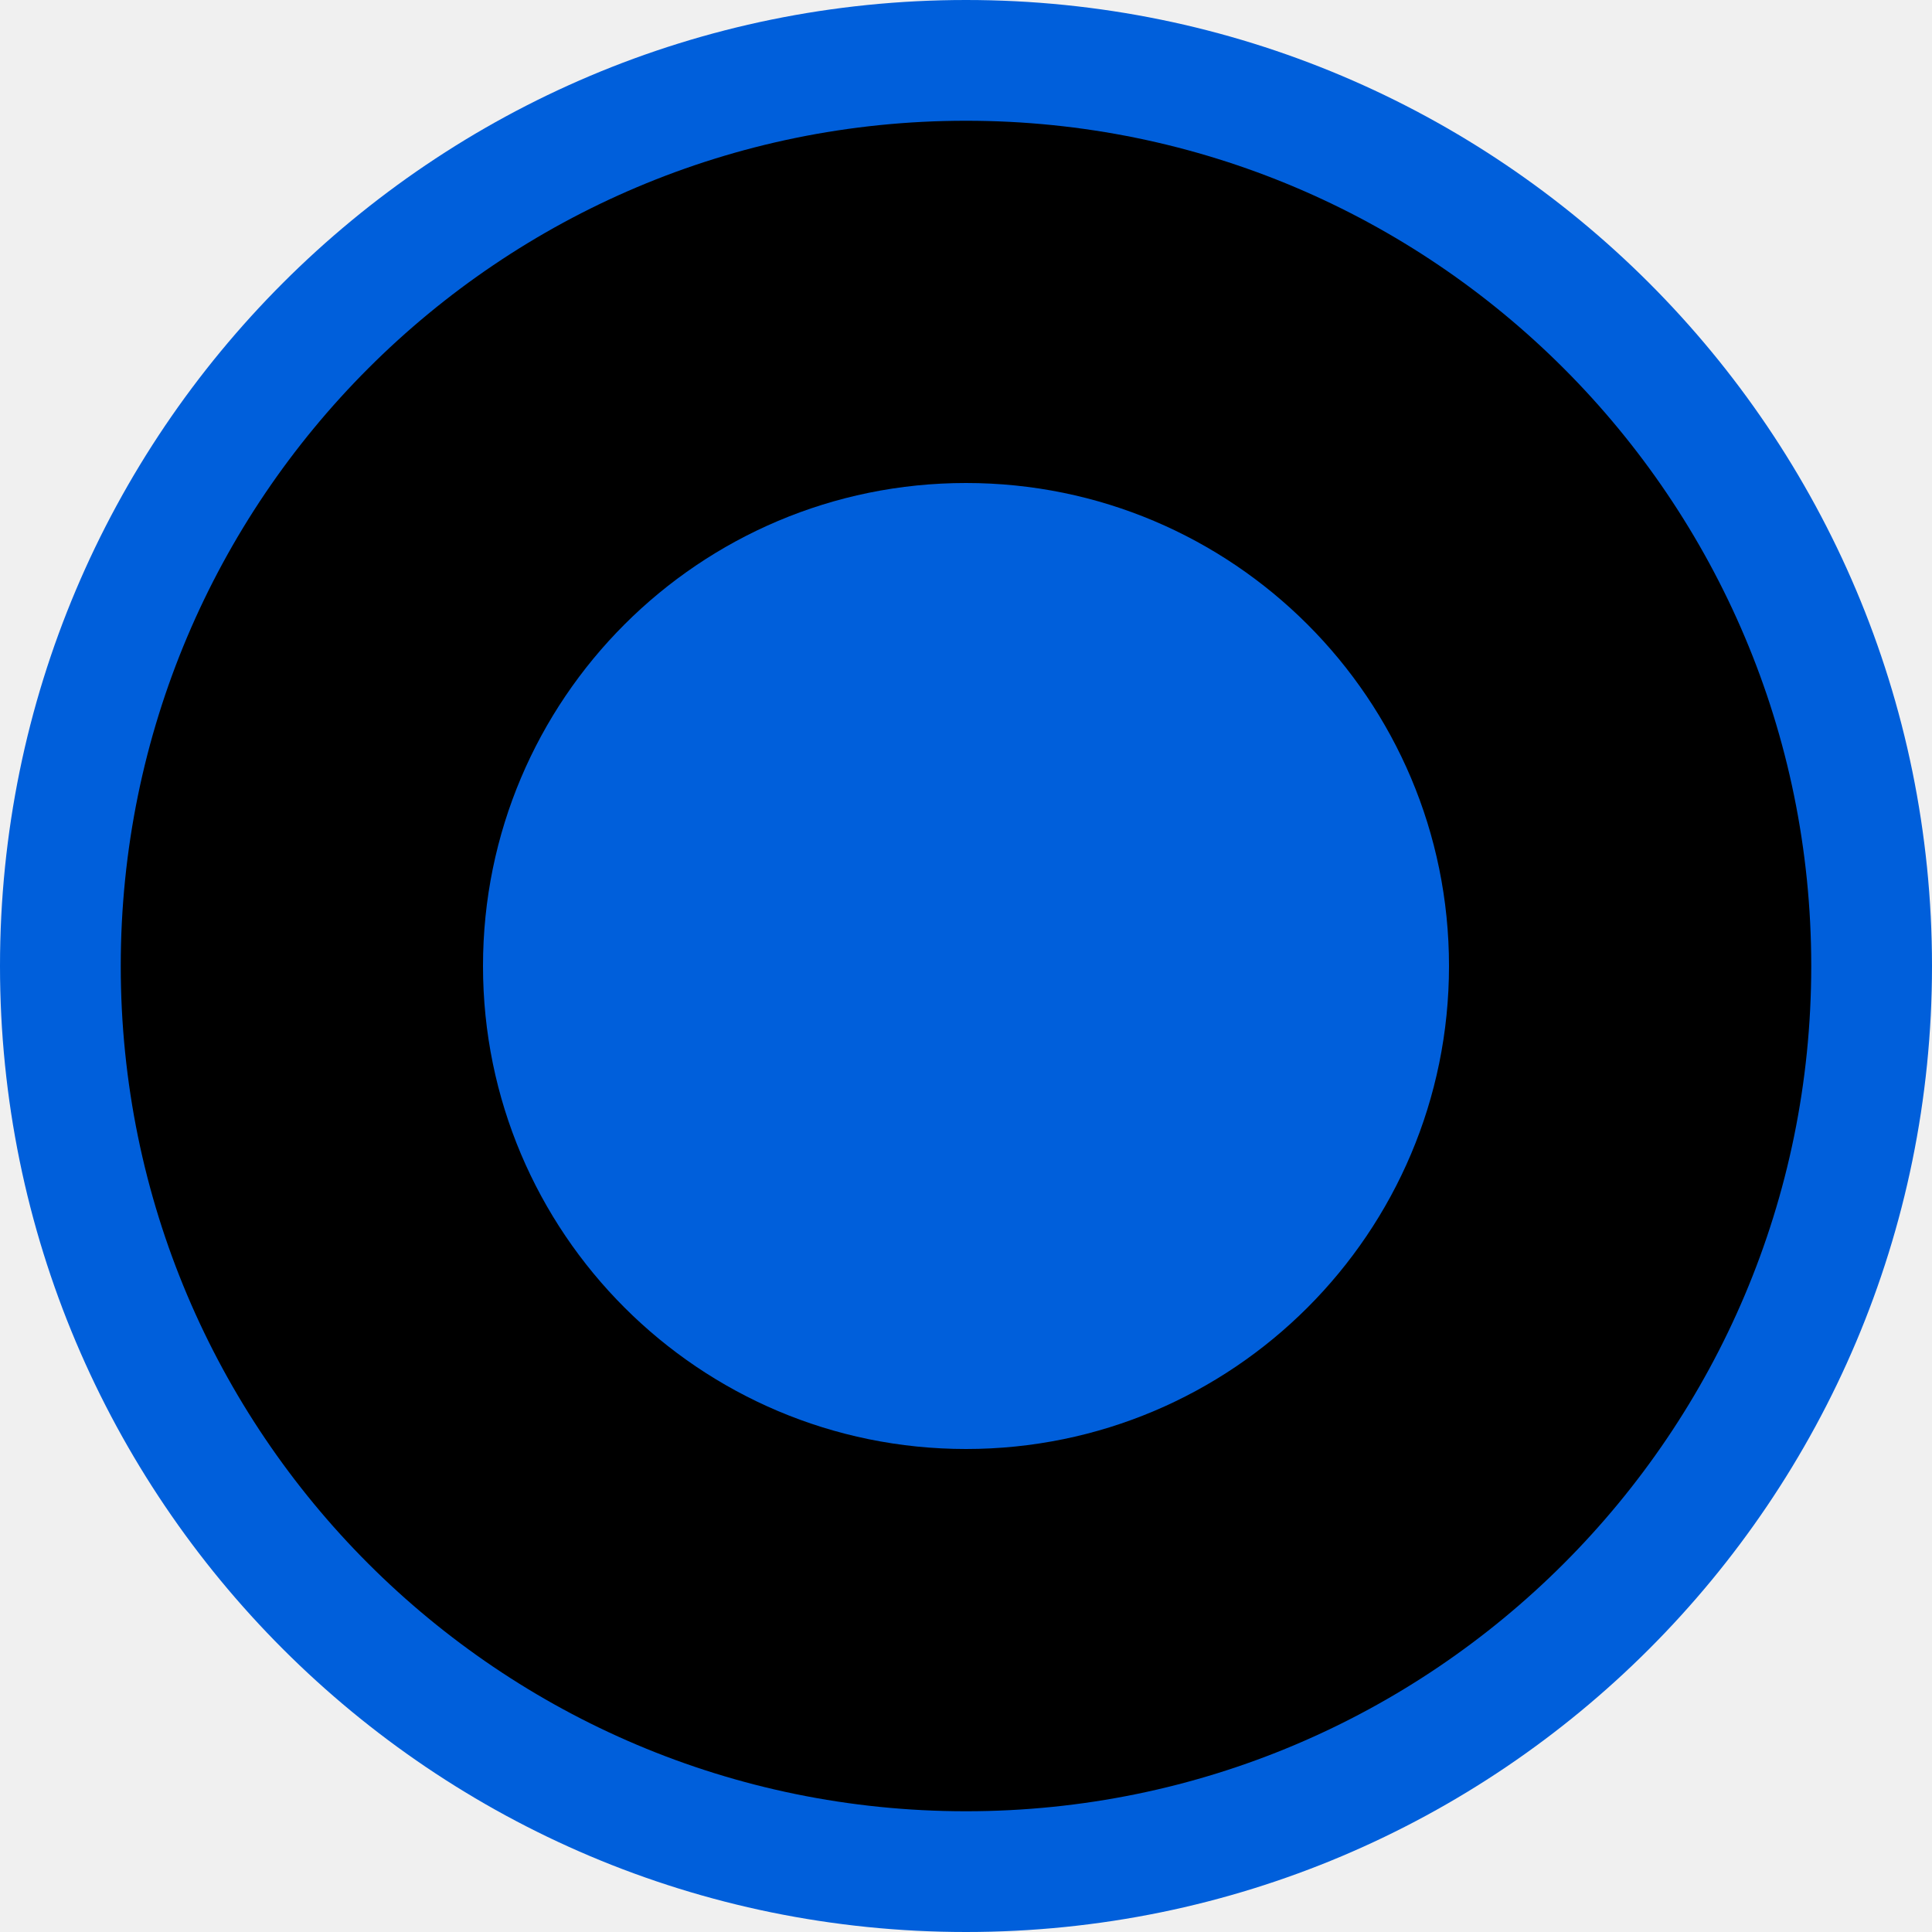
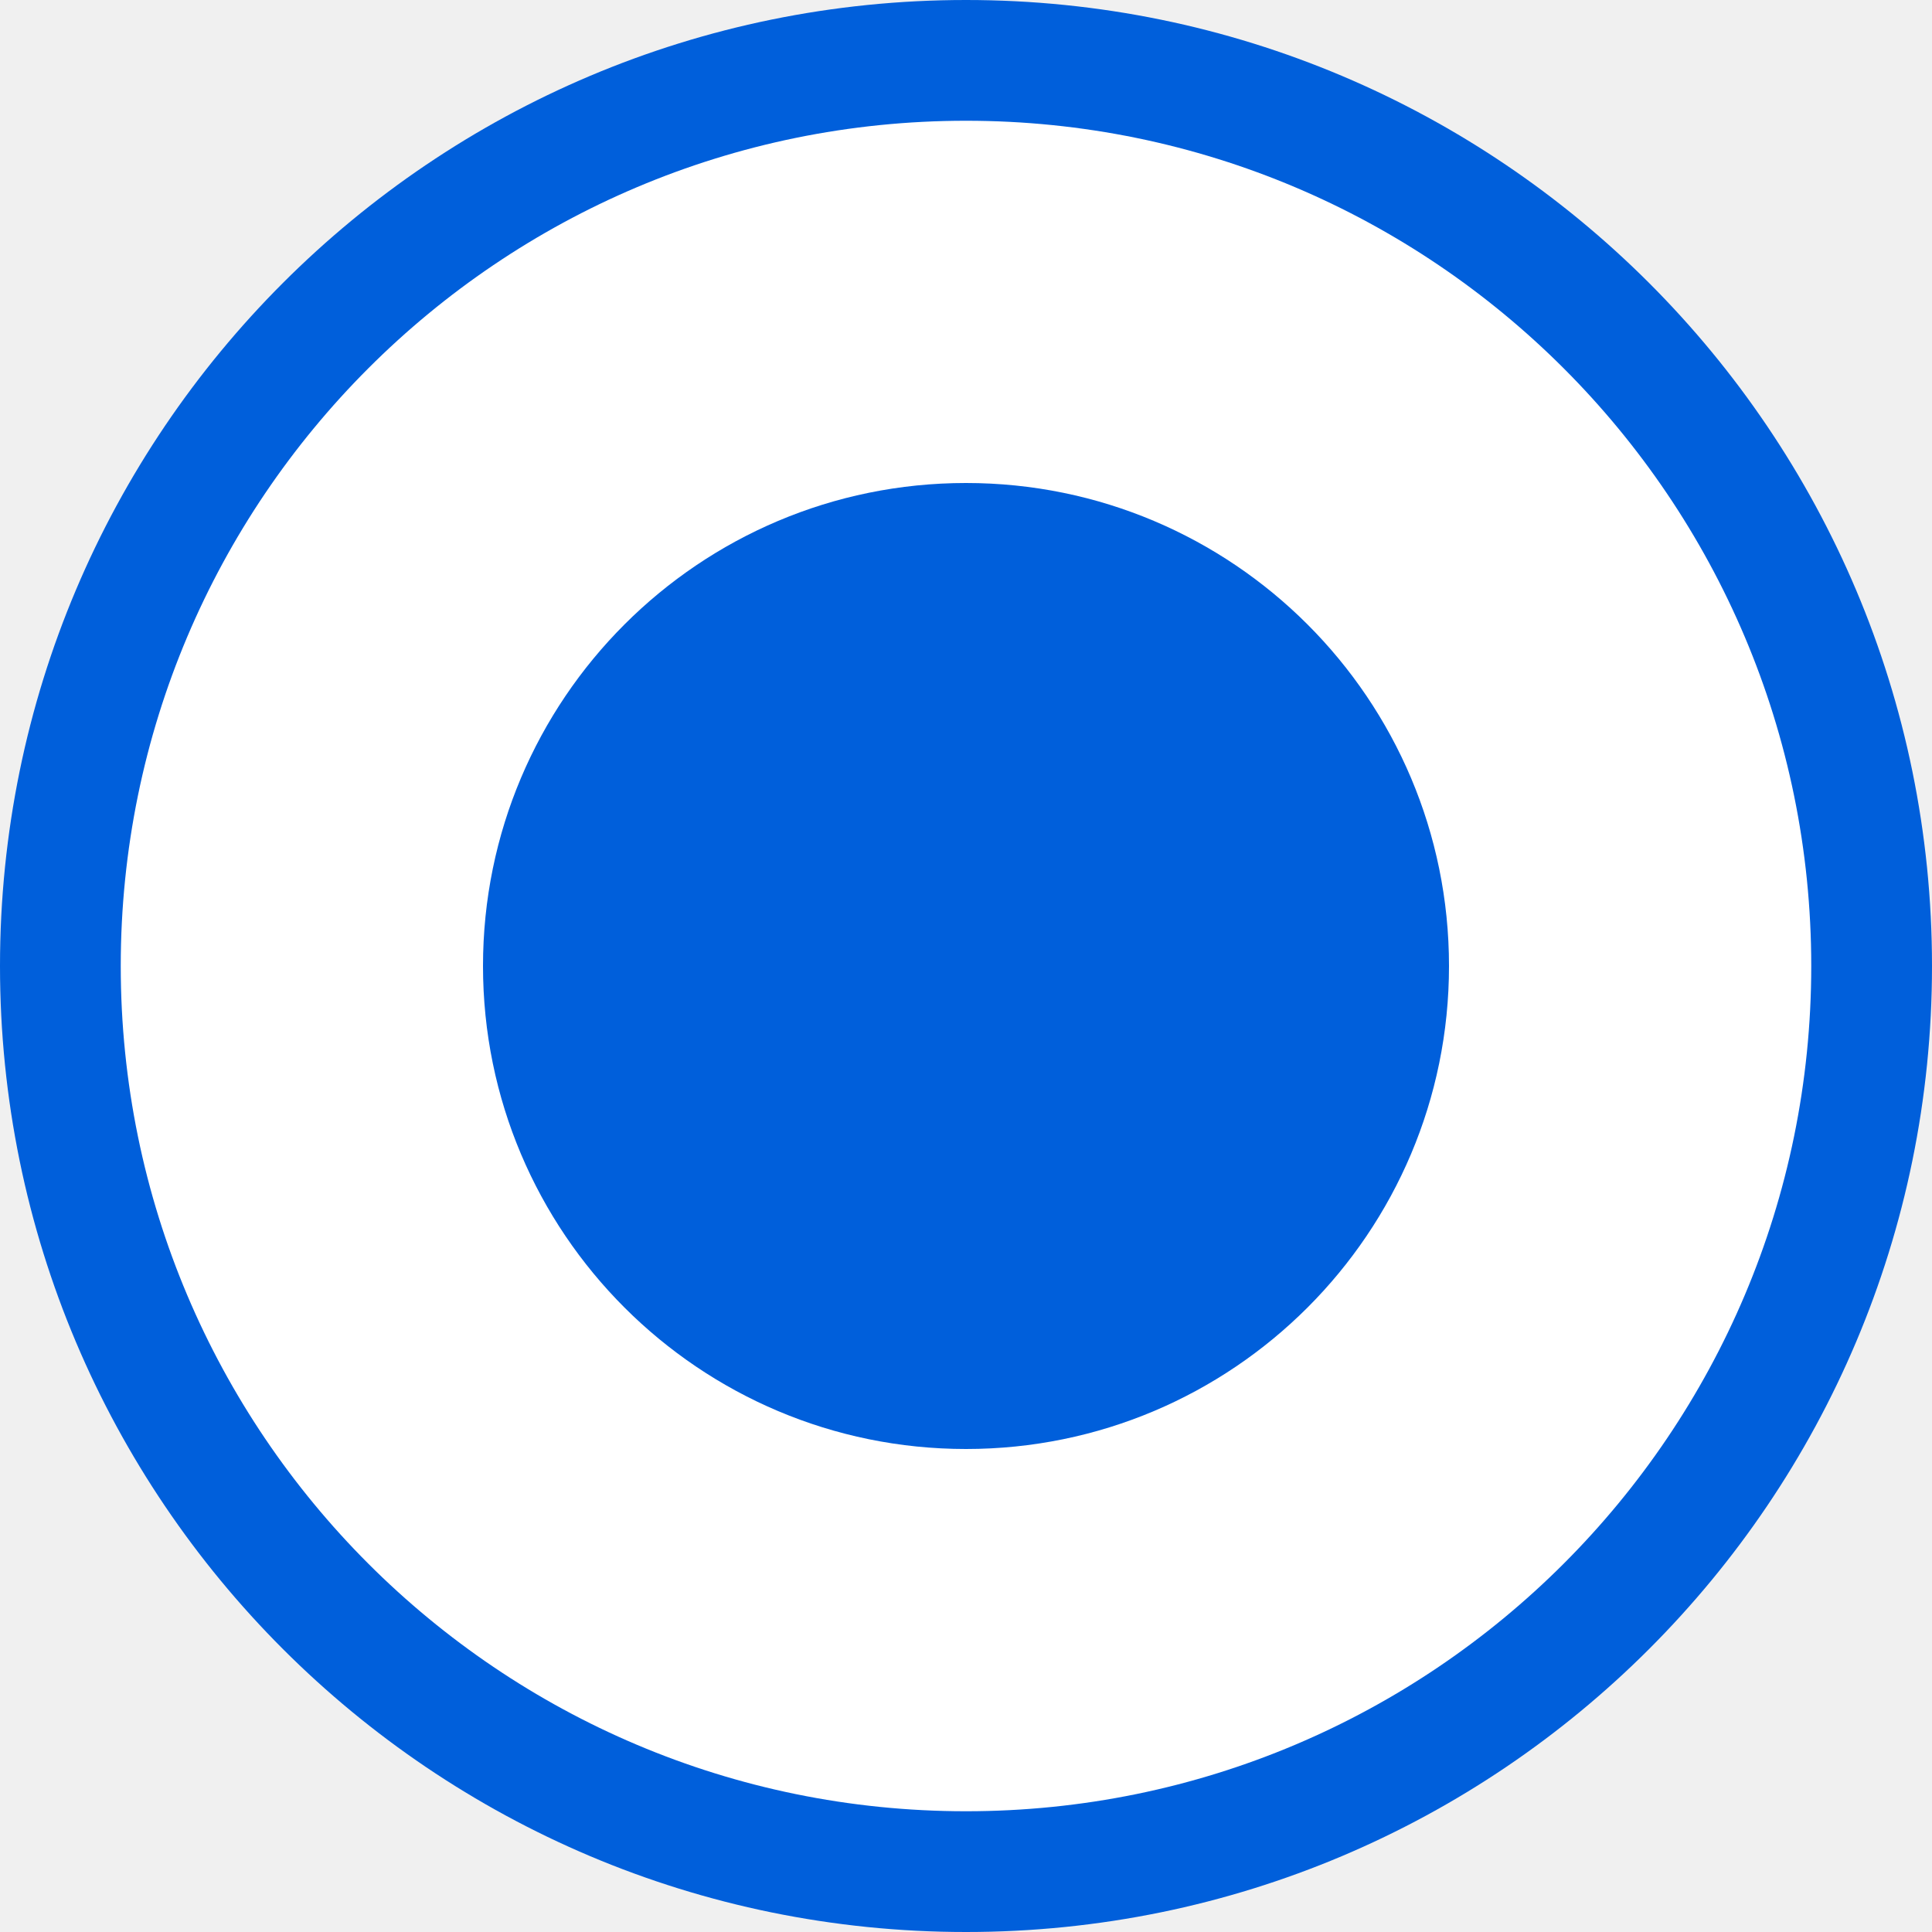
<svg xmlns="http://www.w3.org/2000/svg" width="16" height="16" viewBox="0 0 16 16" fill="none">
  <circle class="radio-checked-coloured" cx="8" cy="8" r="8" fill="#005FDB" />
-   <circle cx="8" cy="8" r="7" fill="currentColor" />
+   <circle cx="8" cy="8" r="7" fill="white" />
  <circle class="radio-checked-coloured" cx="8" cy="8" r="4" fill="#005FDB" />
</svg>
